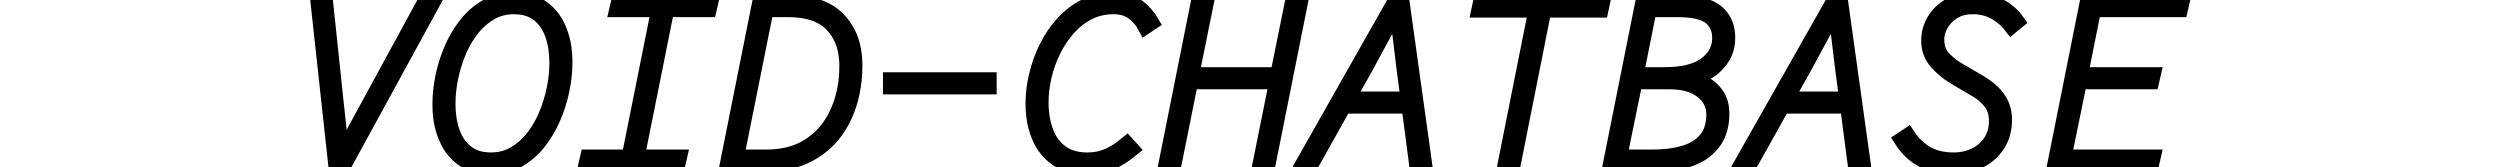
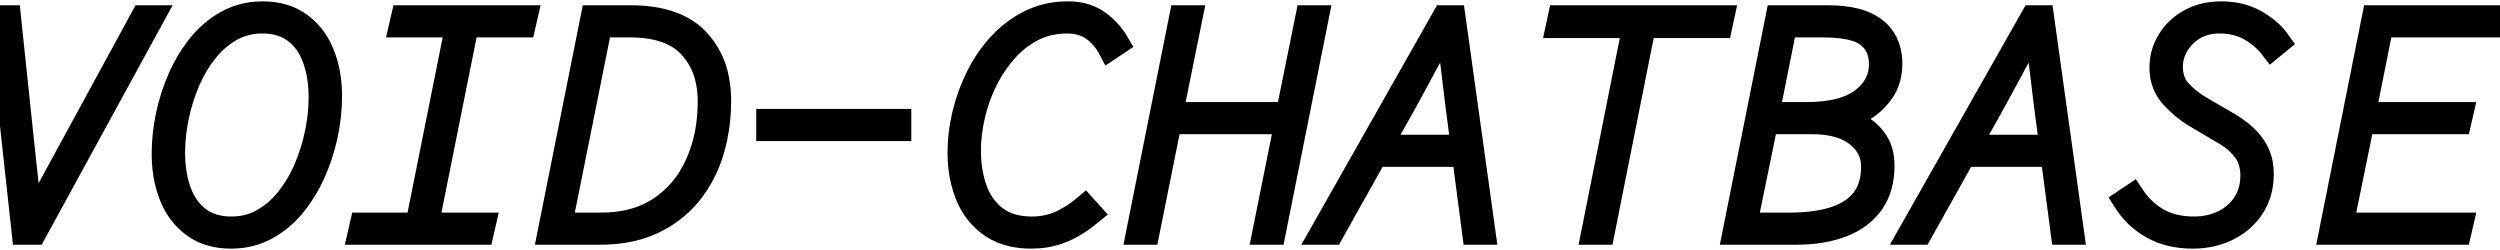
- <svg xmlns="http://www.w3.org/2000/svg" width="150" height="10" viewBox="0 0 191.15 17.1">
+ <svg xmlns="http://www.w3.org/2000/svg" width="100" height="10" viewBox="0 0 191.15 17.1">
  <g id="svgGroup" stroke-linecap="round" fill-rule="evenodd" font-size="9pt" stroke="#000" stroke-width="0.25mm" fill="black" style="stroke:#000;stroke-width:0.25mm;fill:black">
    <path d="M 87.75 16.8 L 87 16.8 L 90.3 0.3 L 91.05 0.3 L 89.55 7.7 L 98.45 7.7 L 99.95 0.3 L 100.7 0.3 L 97.4 16.8 L 96.65 16.8 L 98.35 8.35 L 89.45 8.35 L 87.75 16.8 Z M 188.05 16.8 L 178.2 16.8 L 181.5 0.3 L 191.15 0.3 L 191 0.95 L 182.1 0.95 L 180.75 7.7 L 188.2 7.7 L 188.05 8.35 L 180.65 8.35 L 179.05 16.15 L 188.2 16.15 L 188.05 16.8 Z M 162.45 14.35 L 163.05 13.95 A 6.042 6.042 0 0 0 164.187 15.235 A 5.363 5.363 0 0 0 165 15.8 A 4.896 4.896 0 0 0 166.524 16.343 A 6.688 6.688 0 0 0 167.75 16.45 A 5.397 5.397 0 0 0 169.151 16.274 A 4.667 4.667 0 0 0 170.012 15.95 Q 171.025 15.45 171.613 14.538 A 3.685 3.685 0 0 0 172.168 12.957 A 4.691 4.691 0 0 0 172.2 12.4 A 3.586 3.586 0 0 0 172.079 11.45 A 2.855 2.855 0 0 0 171.612 10.488 A 4.642 4.642 0 0 0 170.622 9.517 A 5.776 5.776 0 0 0 170.05 9.15 L 167.85 7.85 Q 166.85 7.25 166.05 6.35 A 3.149 3.149 0 0 1 165.255 4.356 A 4.075 4.075 0 0 1 165.25 4.15 Q 165.25 3.05 165.825 2.1 Q 166.4 1.15 167.438 0.575 Q 168.475 0 169.85 0 Q 171.35 0 172.488 0.65 A 6.182 6.182 0 0 1 173.441 1.314 A 4.676 4.676 0 0 1 174.25 2.2 L 173.7 2.65 A 5.163 5.163 0 0 0 172.608 1.592 A 6.354 6.354 0 0 0 172.063 1.238 Q 171.05 0.65 169.7 0.65 A 4.26 4.26 0 0 0 168.711 0.76 A 3.329 3.329 0 0 0 167.75 1.15 A 3.716 3.716 0 0 0 166.653 2.147 A 3.582 3.582 0 0 0 166.463 2.438 A 3.403 3.403 0 0 0 166.089 3.335 A 2.933 2.933 0 0 0 166 4.05 A 3.461 3.461 0 0 0 166.095 4.883 A 2.428 2.428 0 0 0 166.675 5.975 Q 167.35 6.7 168.2 7.2 L 170.35 8.45 A 7.886 7.886 0 0 1 171.307 9.1 A 6.732 6.732 0 0 1 171.713 9.45 Q 172.3 10 172.625 10.7 A 3.466 3.466 0 0 1 172.911 11.699 A 4.461 4.461 0 0 1 172.95 12.3 Q 172.95 13.75 172.25 14.825 Q 171.55 15.9 170.35 16.5 Q 169.15 17.1 167.65 17.1 A 7.143 7.143 0 0 1 166.057 16.93 A 5.601 5.601 0 0 1 164.587 16.375 Q 163.275 15.65 162.45 14.35 Z M 101.85 16.8 L 101.05 16.8 L 110.4 0.3 L 111.15 0.3 L 113.45 16.8 L 112.7 16.8 L 111.4 6.9 Q 111.225 5.5 111.05 4 A 105.84 105.84 0 0 0 110.773 1.82 A 93.324 93.324 0 0 0 110.675 1.125 L 110.55 1.125 A 242.068 242.068 0 0 0 109.362 3.274 A 212.221 212.221 0 0 0 108.987 3.963 A 3726.132 3726.132 0 0 1 107.846 6.07 A 4206.493 4206.493 0 0 1 107.45 6.8 L 101.85 16.8 Z M 146.85 16.8 L 146.05 16.8 L 155.4 0.3 L 156.15 0.3 L 158.45 16.8 L 157.7 16.8 L 156.4 6.9 Q 156.225 5.5 156.05 4 A 105.84 105.84 0 0 0 155.773 1.82 A 93.324 93.324 0 0 0 155.675 1.125 L 155.55 1.125 A 242.068 242.068 0 0 0 154.362 3.274 A 212.221 212.221 0 0 0 153.987 3.963 A 3726.132 3726.132 0 0 1 152.846 6.07 A 4206.493 4206.493 0 0 1 152.45 6.8 L 146.85 16.8 Z M 2.65 16.8 L 1.8 16.8 L 0 0.3 L 0.7 0.3 L 1.75 10.275 Q 1.9 11.65 2.05 13.05 L 2.35 15.85 L 2.45 15.85 Q 2.925 14.95 3.438 14 Q 3.95 13.05 4.463 12.113 A 722.073 722.073 0 0 0 5.21 10.742 A 649.131 649.131 0 0 0 5.45 10.3 L 10.9 0.3 L 11.675 0.3 L 2.65 16.8 Z M 36.85 16.8 L 27.5 16.8 L 27.65 16.15 L 31.9 16.15 L 34.95 0.95 L 30.65 0.95 L 30.8 0.3 L 40.2 0.3 L 40.05 0.95 L 35.7 0.95 L 32.65 16.15 L 37 16.15 L 36.85 16.8 Z M 85.45 2.3 L 84.85 2.7 Q 84.375 1.8 83.575 1.225 A 3.006 3.006 0 0 0 82.347 0.715 A 4.123 4.123 0 0 0 81.6 0.65 A 6.047 6.047 0 0 0 79.935 0.873 A 5.302 5.302 0 0 0 78.975 1.25 Q 77.8 1.85 76.888 2.888 Q 75.975 3.925 75.35 5.2 Q 74.725 6.475 74.413 7.85 Q 74.1 9.225 74.1 10.5 A 9.689 9.689 0 0 0 74.241 12.188 A 7.703 7.703 0 0 0 74.6 13.525 A 4.87 4.87 0 0 0 75.353 14.882 A 4.323 4.323 0 0 0 76.163 15.663 A 3.849 3.849 0 0 0 77.585 16.307 Q 78.13 16.437 78.767 16.449 A 6.971 6.971 0 0 0 78.9 16.45 Q 80.075 16.45 81.05 16.013 A 7.731 7.731 0 0 0 82.367 15.252 A 9.36 9.36 0 0 0 82.95 14.8 L 83.4 15.3 A 10.776 10.776 0 0 1 82.481 15.979 A 9.055 9.055 0 0 1 82 16.275 Q 81.3 16.675 80.525 16.888 A 5.986 5.986 0 0 1 79.4 17.079 A 7.155 7.155 0 0 1 78.85 17.1 A 6.64 6.64 0 0 1 77.475 16.965 Q 76.542 16.768 75.821 16.282 A 4.219 4.219 0 0 1 75.775 16.25 A 5.073 5.073 0 0 1 73.991 14.034 A 6.103 6.103 0 0 1 73.95 13.938 A 7.972 7.972 0 0 1 73.421 11.862 A 10.061 10.061 0 0 1 73.35 10.65 A 12.447 12.447 0 0 1 73.666 7.899 A 13.865 13.865 0 0 1 73.713 7.7 Q 74.075 6.2 74.763 4.825 Q 75.45 3.45 76.463 2.363 Q 77.475 1.275 78.775 0.638 A 6.299 6.299 0 0 1 81.165 0.016 A 7.481 7.481 0 0 1 81.65 0 A 4.784 4.784 0 0 1 82.7 0.109 A 3.4 3.4 0 0 1 83.975 0.675 Q 84.9 1.35 85.45 2.3 Z M 122.55 16.8 L 121.8 16.8 L 124.95 1 L 119.1 1 L 119.25 0.3 L 131.7 0.3 L 131.55 1 L 125.7 1 L 122.55 16.8 Z M 137.35 16.8 L 132.6 16.8 L 135.9 0.3 L 139.8 0.3 A 10.239 10.239 0 0 1 140.894 0.355 Q 141.433 0.413 141.89 0.533 A 4.809 4.809 0 0 1 142.475 0.725 A 3.878 3.878 0 0 1 143.265 1.15 A 2.883 2.883 0 0 1 144.038 1.95 A 3.218 3.218 0 0 1 144.505 3.223 A 4.208 4.208 0 0 1 144.55 3.85 A 4.263 4.263 0 0 1 144.424 4.909 A 3.338 3.338 0 0 1 143.938 5.988 A 4.652 4.652 0 0 1 142.884 7.092 A 4.32 4.32 0 0 1 142.45 7.375 Q 141.669 7.822 140.967 7.969 A 3.596 3.596 0 0 1 140.8 8 L 140.8 8.1 Q 141.6 8.275 142.325 8.713 Q 143.05 9.15 143.5 9.875 Q 143.95 10.6 143.95 11.65 Q 143.95 13.333 143.187 14.45 A 3.847 3.847 0 0 1 143.125 14.538 A 4.686 4.686 0 0 1 141.473 15.942 A 6.001 6.001 0 0 1 140.812 16.238 Q 139.347 16.792 137.408 16.8 A 13.782 13.782 0 0 1 137.35 16.8 Z M 45.9 16.8 L 42 16.8 L 45.3 0.3 L 48.25 0.3 A 10.676 10.676 0 0 1 50.128 0.454 Q 51.172 0.641 51.988 1.055 A 4.894 4.894 0 0 1 53.337 2.05 A 5.91 5.91 0 0 1 54.846 5.04 A 8.515 8.515 0 0 1 55 6.7 A 13.611 13.611 0 0 1 54.703 9.583 A 12.07 12.07 0 0 1 54.425 10.638 A 9.659 9.659 0 0 1 53.277 13.087 A 8.787 8.787 0 0 1 52.712 13.85 Q 51.575 15.225 49.875 16.013 A 8.291 8.291 0 0 1 47.717 16.66 A 11.263 11.263 0 0 1 45.9 16.8 Z M 17.65 17.1 Q 16 17.1 14.85 16.288 A 4.904 4.904 0 0 1 13.344 14.555 A 6.089 6.089 0 0 1 13.1 14.038 A 7.63 7.63 0 0 1 12.599 12.185 A 10.007 10.007 0 0 1 12.5 10.75 Q 12.5 9.275 12.825 7.763 Q 13.15 6.25 13.775 4.863 A 10.975 10.975 0 0 1 15.089 2.655 A 10.147 10.147 0 0 1 15.312 2.375 Q 16.225 1.275 17.425 0.638 A 5.509 5.509 0 0 1 19.724 0.011 A 6.591 6.591 0 0 1 20.1 0 Q 21.75 0 22.9 0.813 A 4.904 4.904 0 0 1 24.406 2.546 A 6.089 6.089 0 0 1 24.65 3.063 A 7.63 7.63 0 0 1 25.151 4.915 A 10.007 10.007 0 0 1 25.25 6.35 Q 25.25 7.825 24.925 9.338 Q 24.6 10.85 23.975 12.238 A 10.975 10.975 0 0 1 22.661 14.446 A 10.147 10.147 0 0 1 22.438 14.725 Q 21.525 15.825 20.325 16.463 A 5.509 5.509 0 0 1 18.026 17.09 A 6.591 6.591 0 0 1 17.65 17.1 Z M 45.9 0.95 L 42.85 16.15 L 45.95 16.15 A 9.669 9.669 0 0 0 48.077 15.928 A 7.049 7.049 0 0 0 50.5 14.9 Q 52.35 13.65 53.3 11.513 A 11.074 11.074 0 0 0 54.187 8.071 A 13.542 13.542 0 0 0 54.25 6.75 A 7.399 7.399 0 0 0 54.032 4.906 A 5.354 5.354 0 0 0 52.763 2.55 Q 51.275 0.95 48.2 0.95 L 45.9 0.95 Z M 17.7 16.45 A 4.94 4.94 0 0 0 19.368 16.174 A 4.571 4.571 0 0 0 20.1 15.838 A 6.517 6.517 0 0 0 21.843 14.378 A 7.497 7.497 0 0 0 22 14.188 A 9.908 9.908 0 0 0 23.296 12.032 A 11.097 11.097 0 0 0 23.375 11.85 Q 23.925 10.55 24.213 9.15 A 13.968 13.968 0 0 0 24.477 7.189 A 12.162 12.162 0 0 0 24.5 6.45 A 10.14 10.14 0 0 0 24.393 4.942 A 7.526 7.526 0 0 0 24.013 3.438 A 4.936 4.936 0 0 0 23.411 2.285 A 4.031 4.031 0 0 0 22.537 1.388 A 3.619 3.619 0 0 0 21.082 0.75 A 5.103 5.103 0 0 0 20.05 0.65 A 4.94 4.94 0 0 0 18.382 0.927 A 4.571 4.571 0 0 0 17.65 1.263 A 6.517 6.517 0 0 0 15.907 2.722 A 7.497 7.497 0 0 0 15.75 2.913 A 9.908 9.908 0 0 0 14.454 5.069 A 11.097 11.097 0 0 0 14.375 5.25 Q 13.825 6.55 13.538 7.95 A 13.968 13.968 0 0 0 13.273 9.911 A 12.162 12.162 0 0 0 13.25 10.65 A 10.14 10.14 0 0 0 13.357 12.159 A 7.526 7.526 0 0 0 13.737 13.663 A 4.936 4.936 0 0 0 14.339 14.815 A 4.031 4.031 0 0 0 15.213 15.713 A 3.619 3.619 0 0 0 16.668 16.351 A 5.103 5.103 0 0 0 17.7 16.45 Z M 135.05 8.35 L 133.45 16.15 L 136.9 16.15 A 13.655 13.655 0 0 0 138.507 16.06 Q 139.335 15.962 140.053 15.756 A 8.203 8.203 0 0 0 140.2 15.713 A 5.271 5.271 0 0 0 141.323 15.228 A 3.955 3.955 0 0 0 142.412 14.3 A 3.4 3.4 0 0 0 143.06 12.964 Q 143.182 12.471 143.198 11.892 A 6.304 6.304 0 0 0 143.2 11.725 A 2.903 2.903 0 0 0 142.238 9.529 A 3.949 3.949 0 0 0 141.987 9.313 A 4.02 4.02 0 0 0 140.681 8.638 Q 139.767 8.35 138.55 8.35 L 135.05 8.35 Z M 136.5 0.95 L 135.15 7.7 L 138.1 7.7 Q 140.95 7.7 142.375 6.625 A 3.863 3.863 0 0 0 143.257 5.718 A 3.16 3.16 0 0 0 143.8 3.9 A 3.216 3.216 0 0 0 143.669 2.956 A 2.46 2.46 0 0 0 142.825 1.725 Q 141.85 0.95 139.4 0.95 L 136.5 0.95 Z M 68.775 8.875 L 58.725 8.875 L 58.725 8.225 L 68.775 8.225 L 68.775 8.875 Z M 112.175 10.85 L 105 10.85 L 105.2 10.2 L 112.2 10.2 L 112.175 10.85 Z M 157.175 10.85 L 150 10.85 L 150.2 10.2 L 157.2 10.2 L 157.175 10.85 Z" vector-effect="non-scaling-stroke" />
  </g>
</svg>
